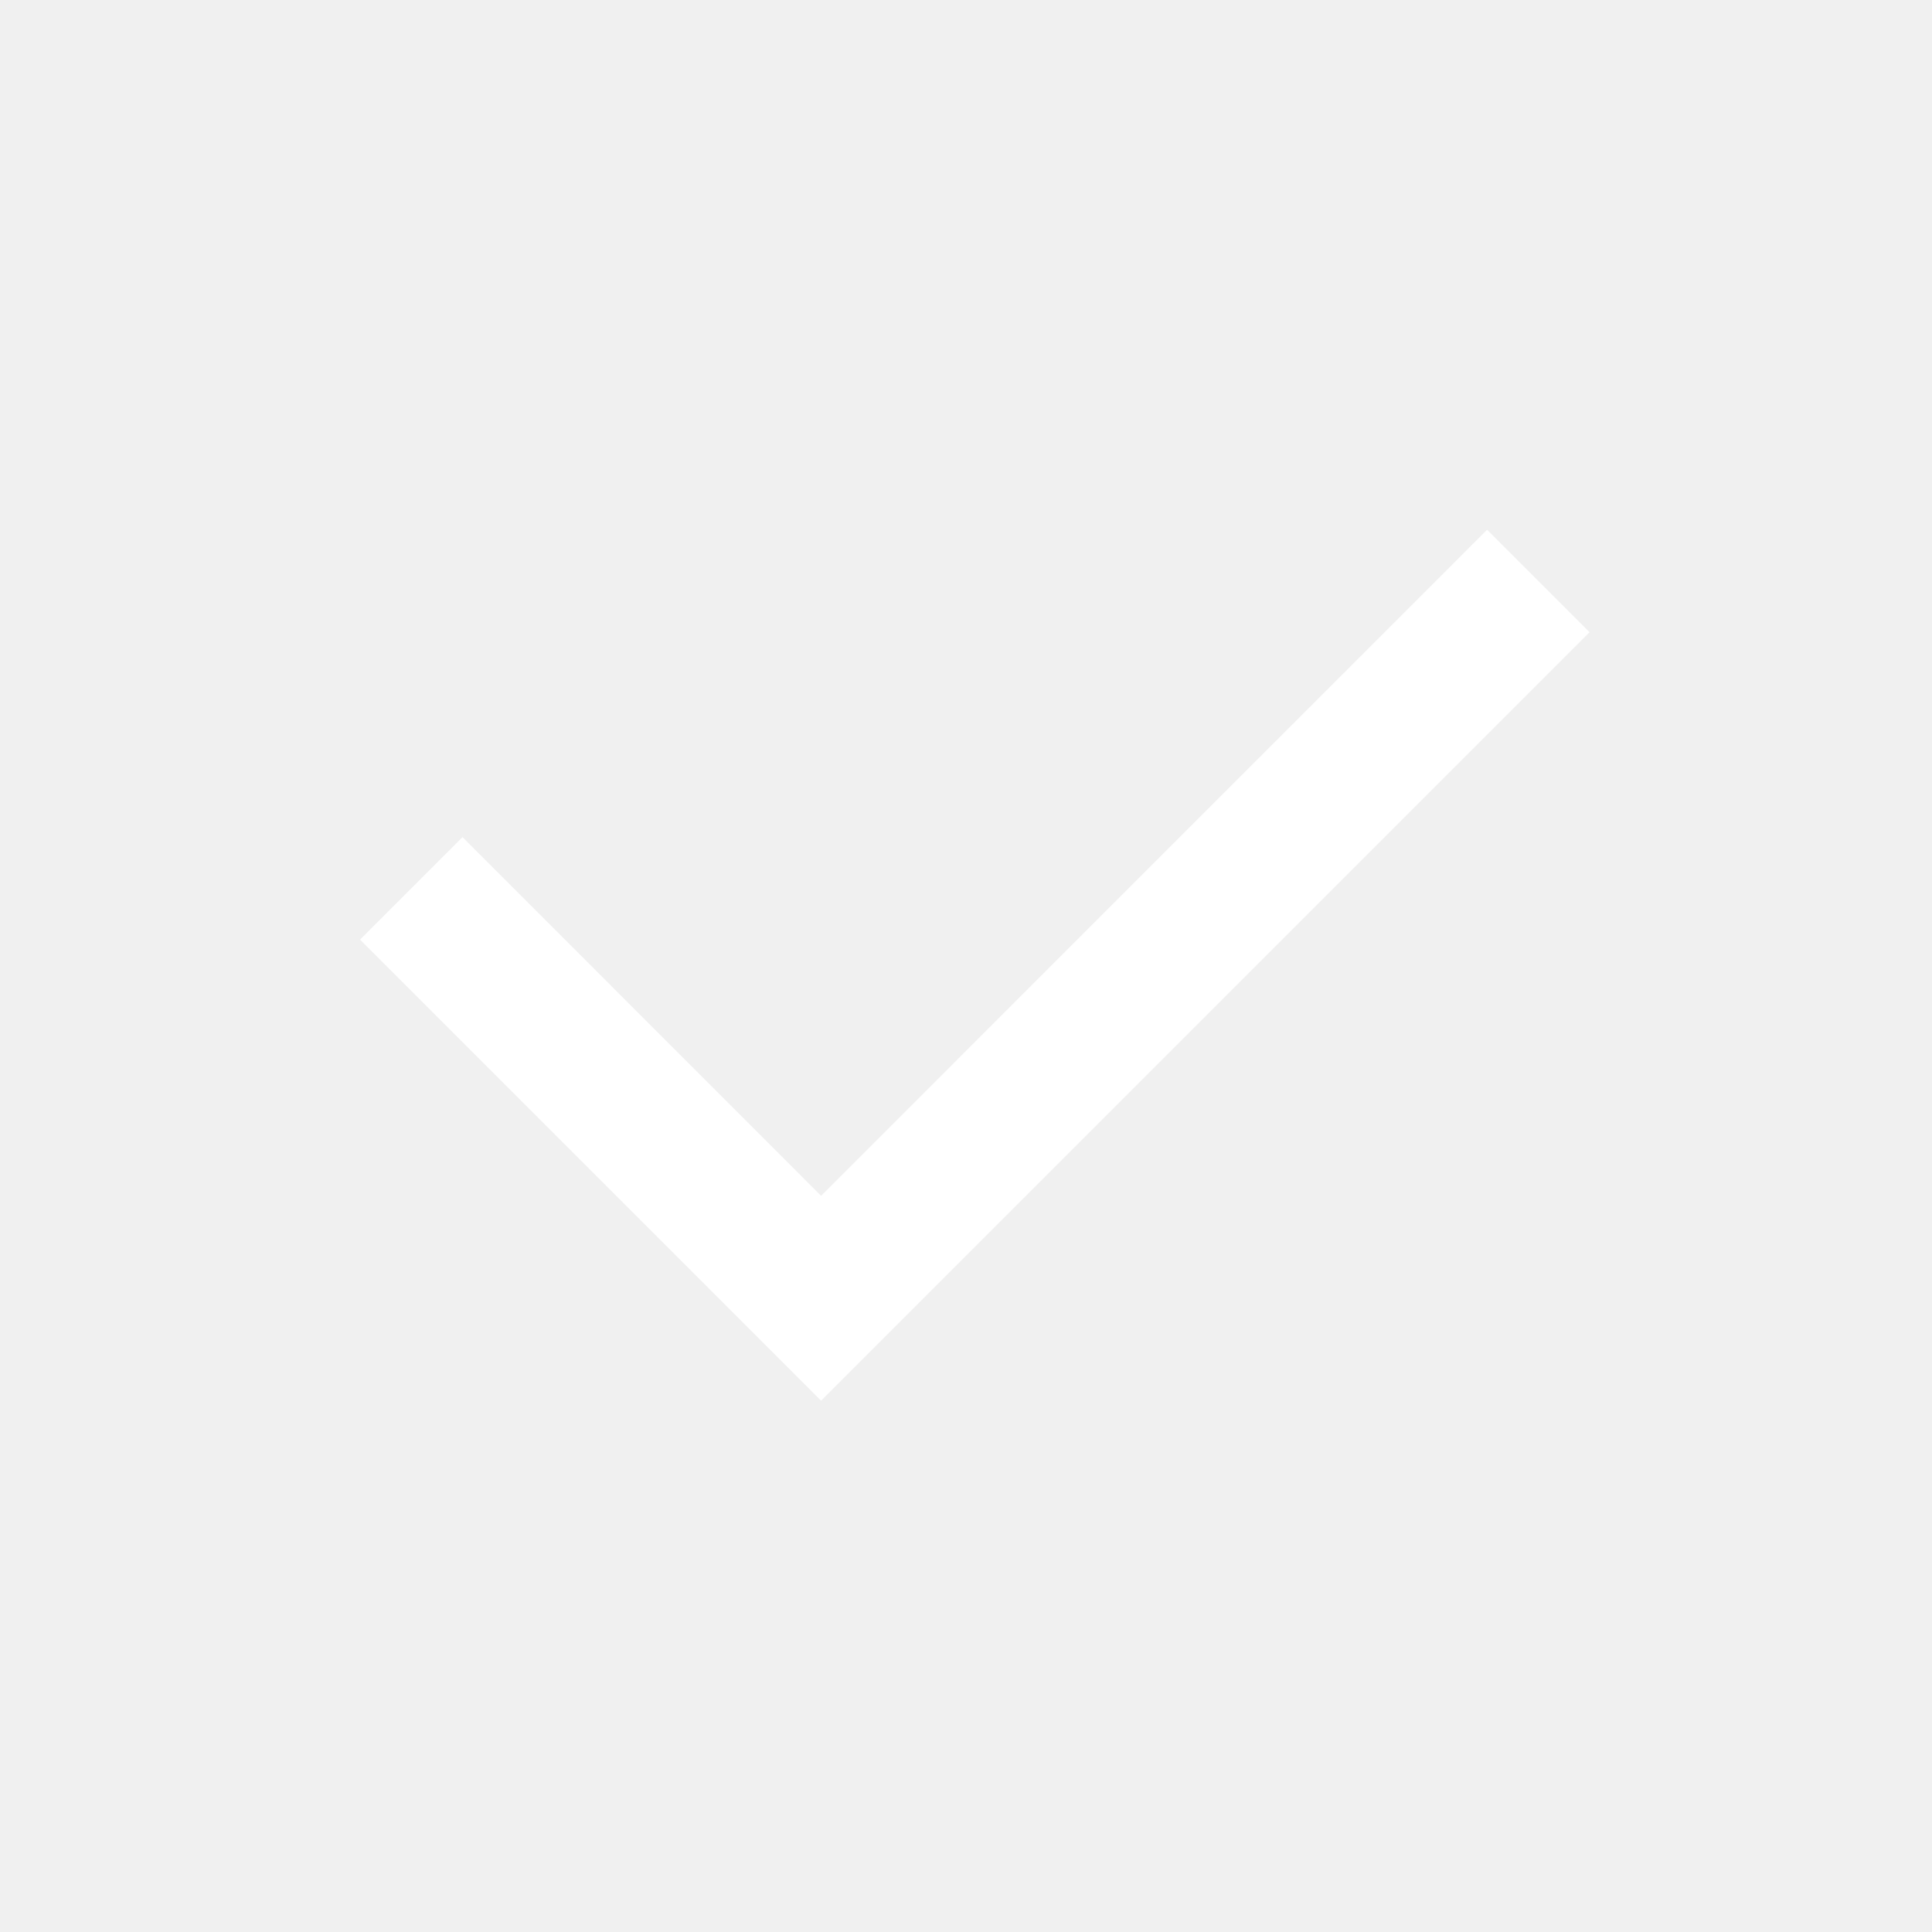
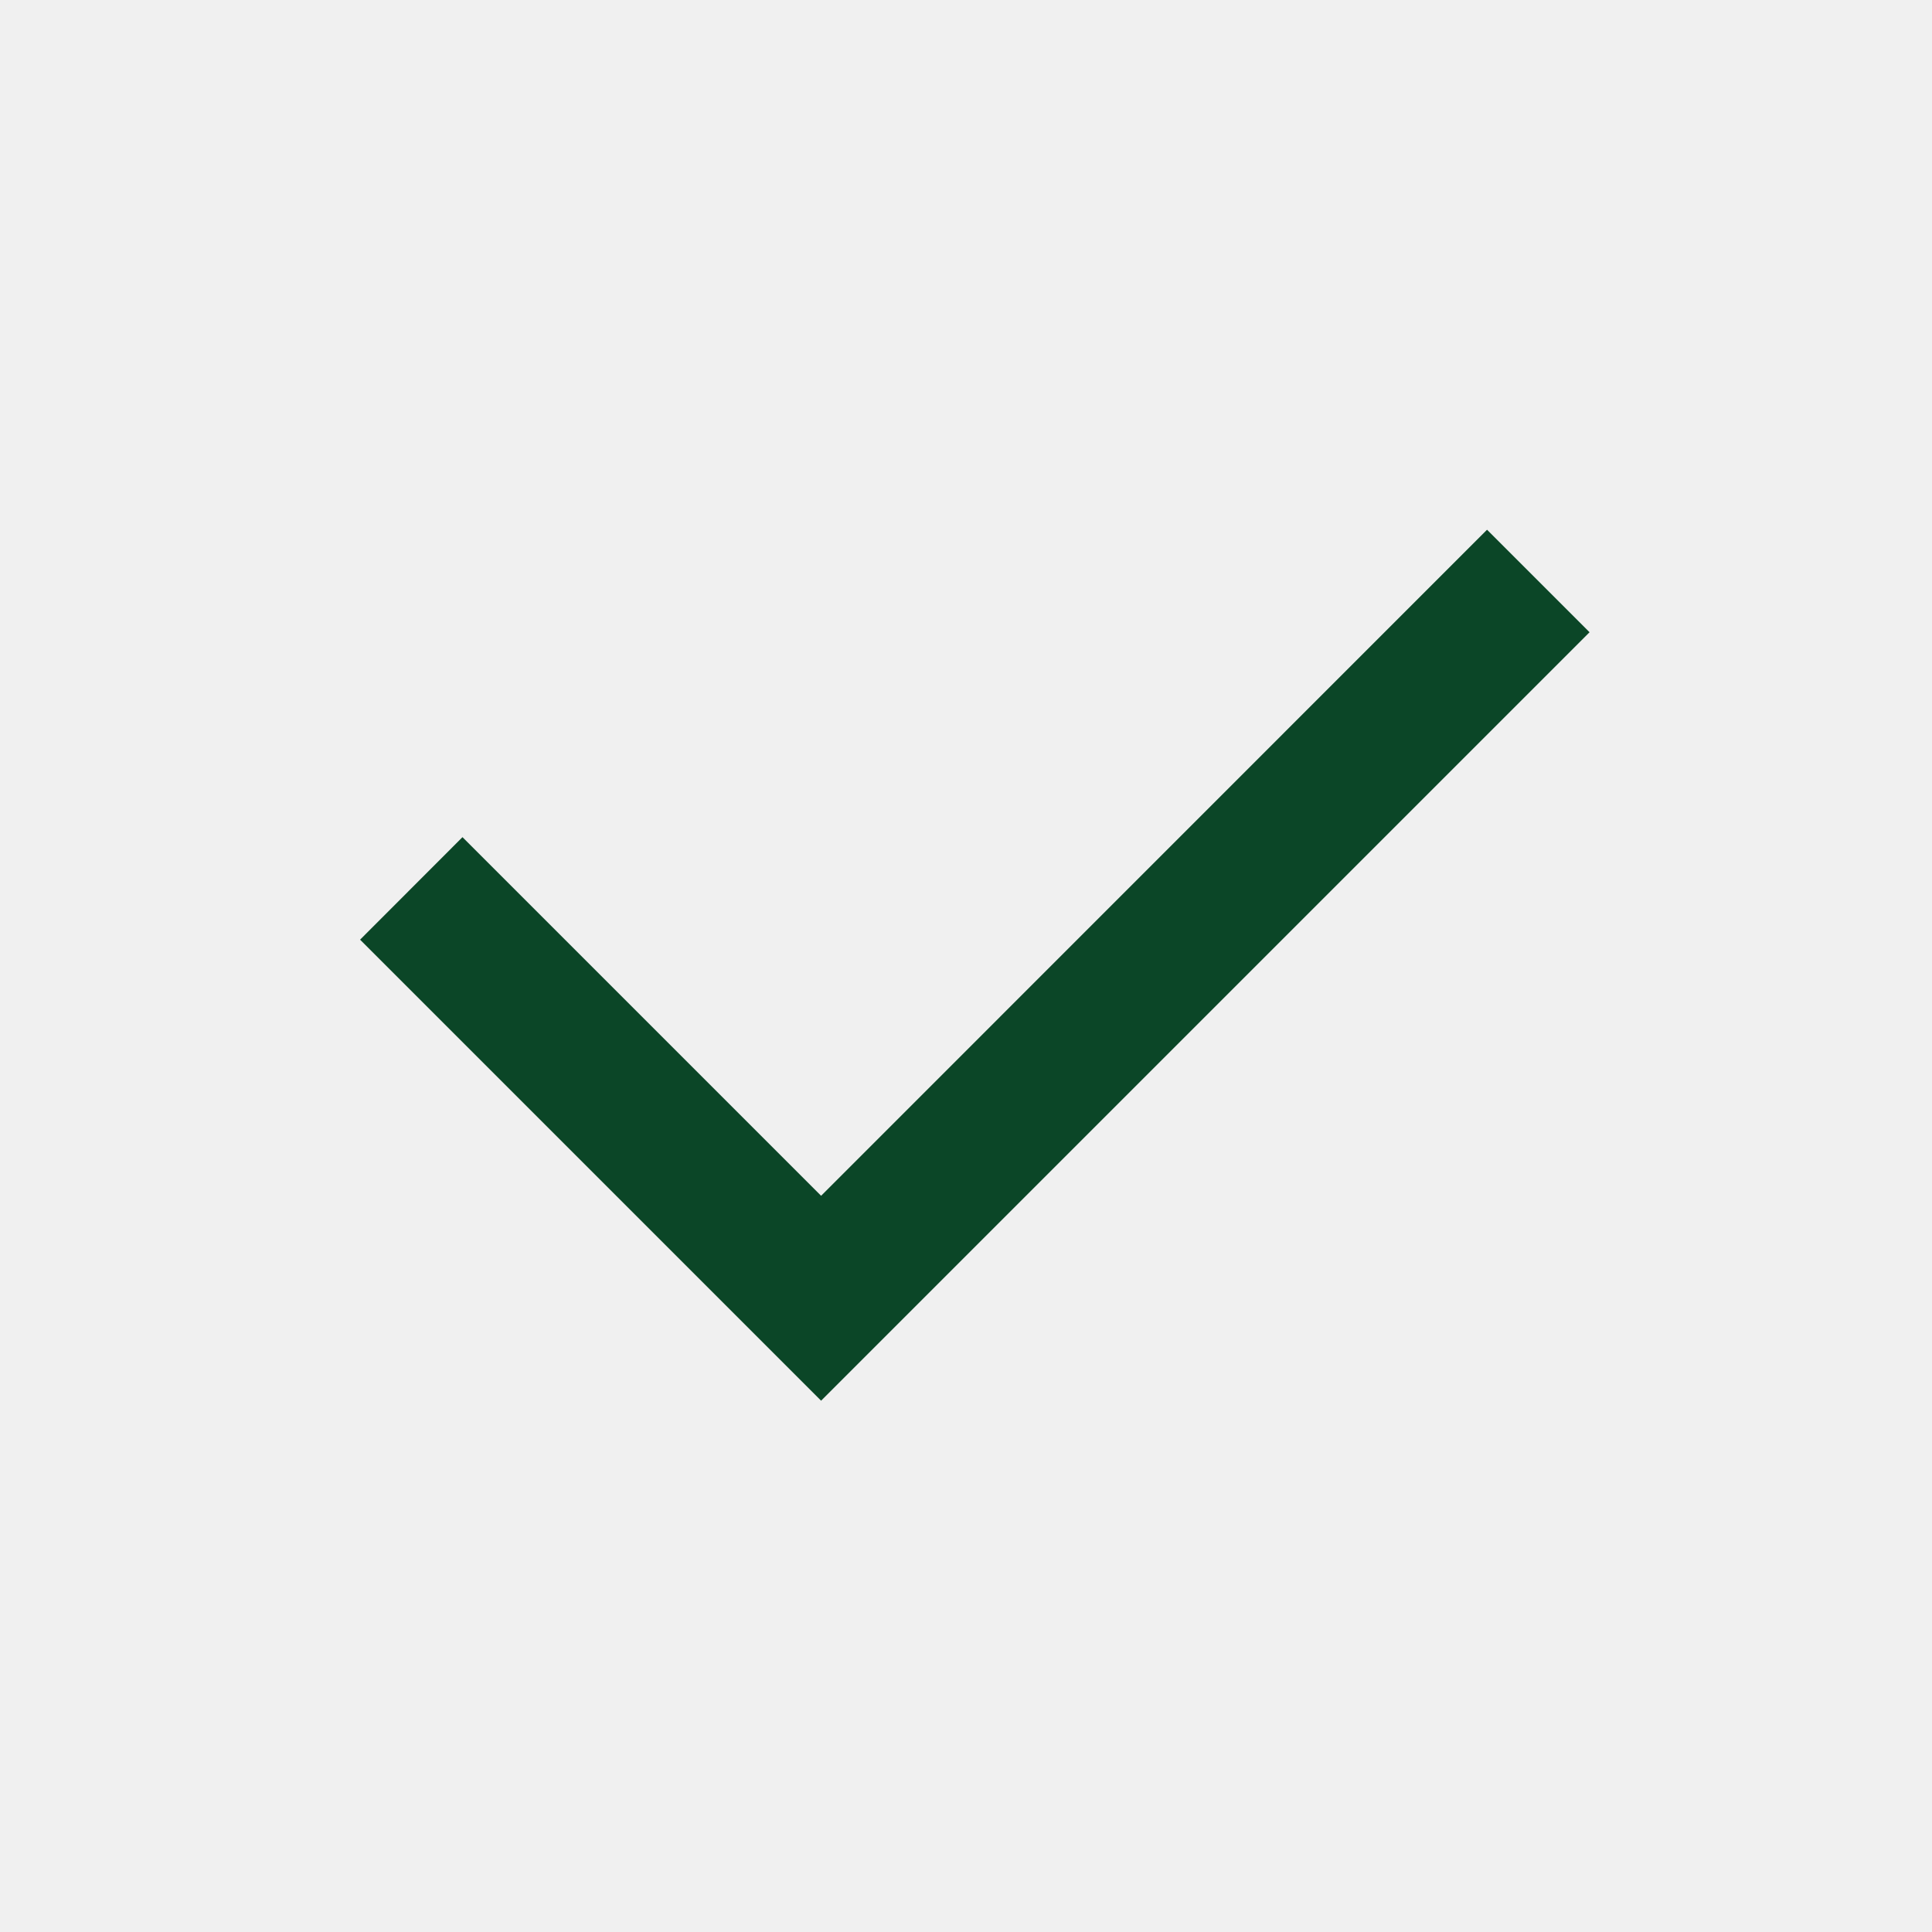
- <svg xmlns="http://www.w3.org/2000/svg" width="20" height="20" viewBox="0 0 20 20" fill="none">
-   <g id="check-line">
-     <path id="Vector" d="M8.5 12.379L15.394 5.484L16.455 6.545L8.5 14.5L3.727 9.727L4.788 8.666L8.5 12.379Z" fill="white" />
-   </g>
+ <svg xmlns="http://www.w3.org/2000/svg" width="16" height="16" viewBox="0 0 16 16" fill="none">
+   <path d="M6.8 9.903L12.315 4.387L13.164 5.236L6.8 11.6L2.982 7.782L3.83 6.933L6.8 9.903Z" fill="#0B4627" />
</svg>
